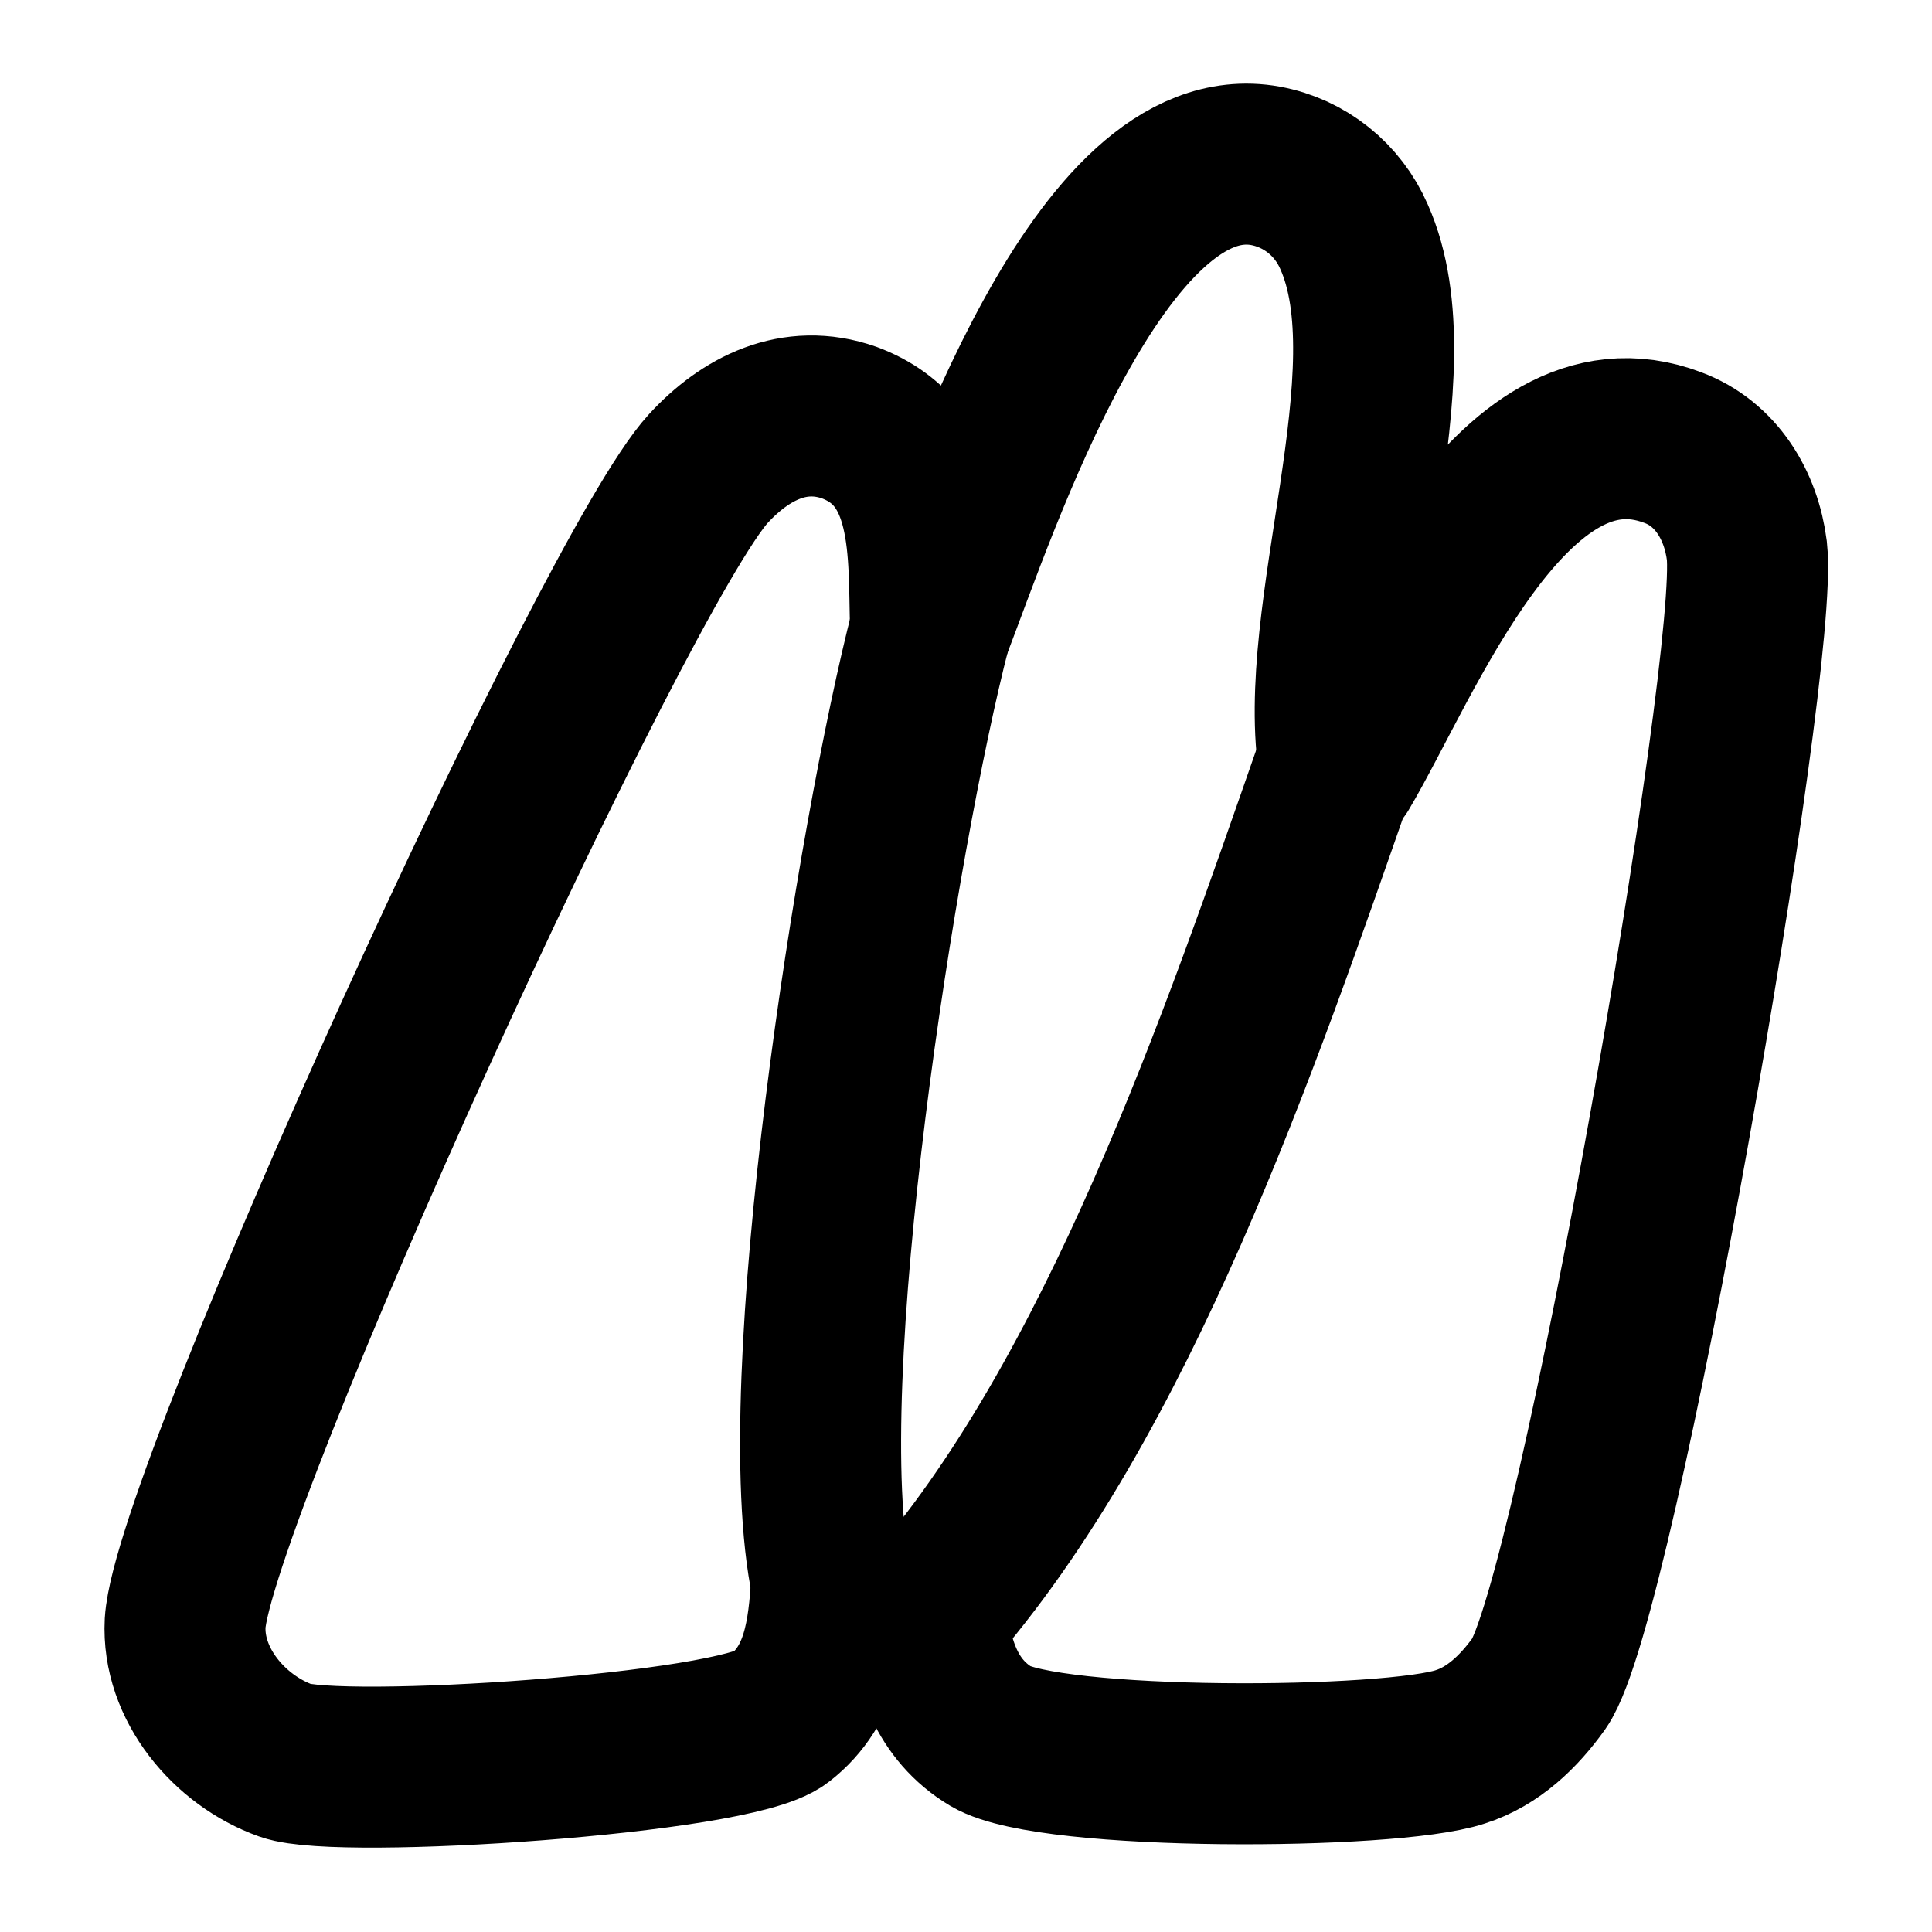
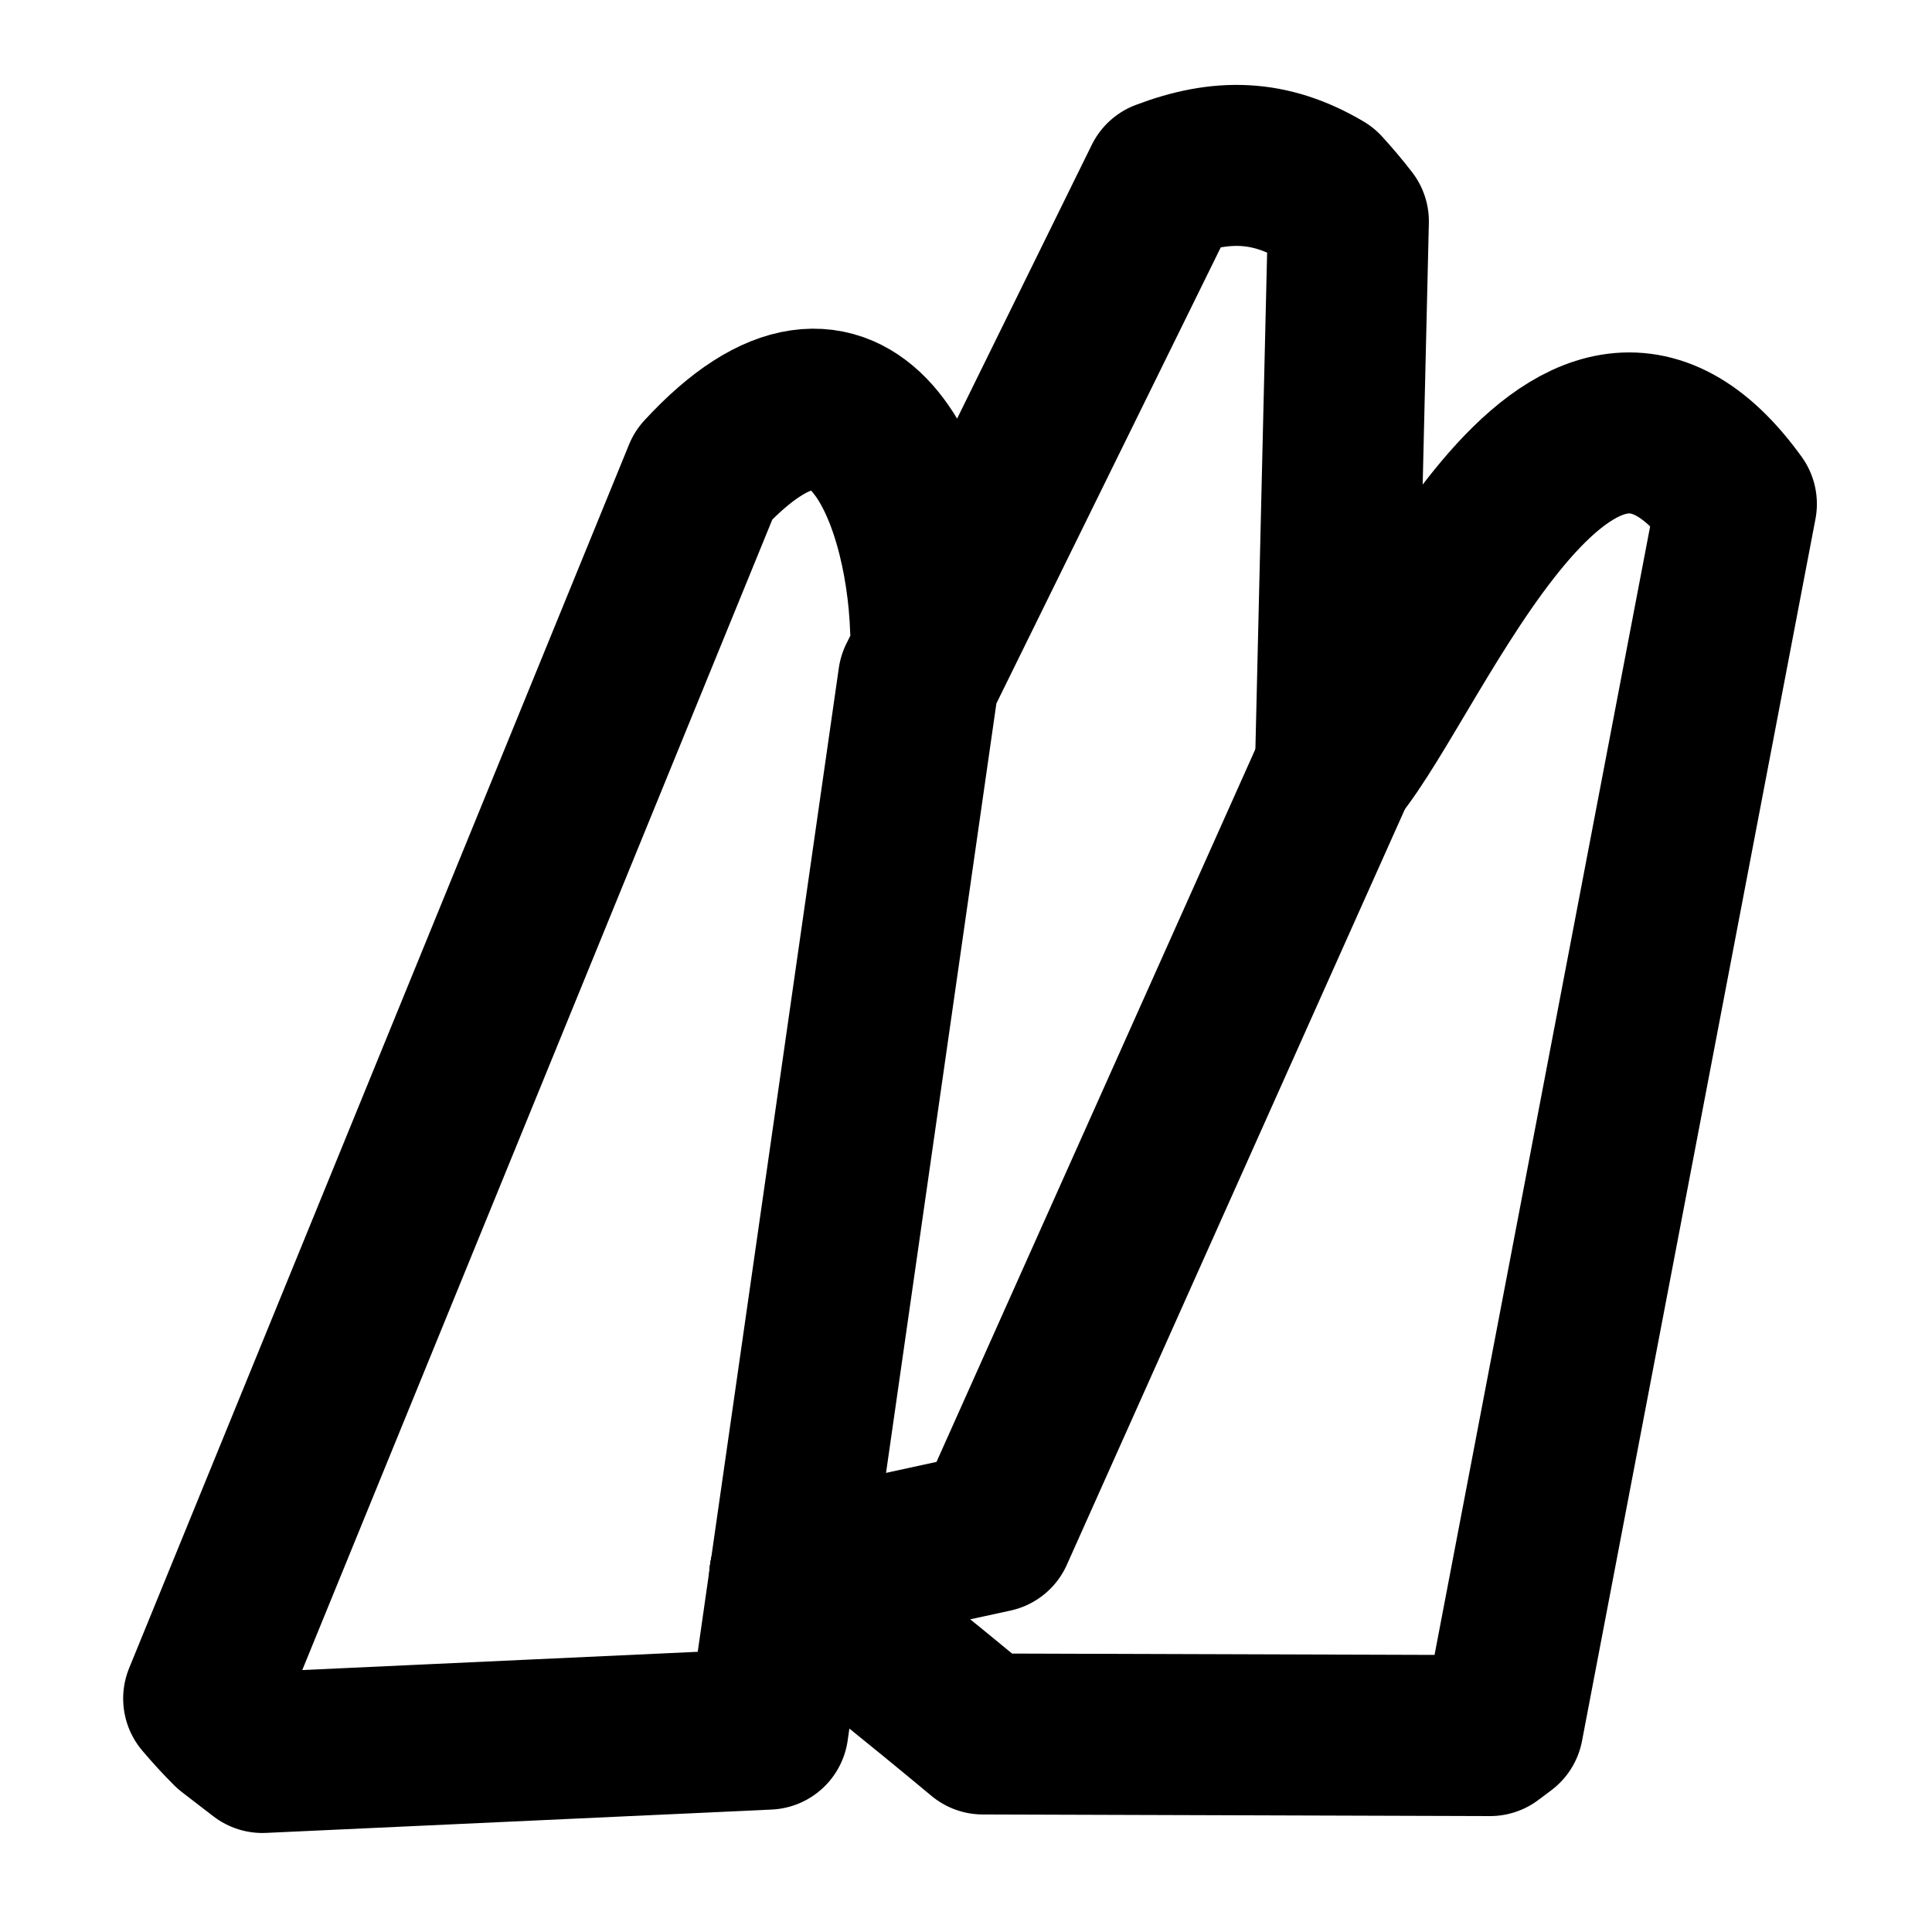
<svg xmlns="http://www.w3.org/2000/svg" width="24" height="24" viewBox="0 0 24 24" fill="none" stroke="currentColor" stroke-width="2" stroke-linecap="round" stroke-linejoin="round">
-   <path d="M10.33 19.66C10.71 19.91 11.05 20.02 11.51 20.07C11.58 20.67 11.76 21.24 12.31 21.57C13.05 22.01 17.27 21.99 18.14 21.7C18.55 21.57 18.87 21.26 19.12 20.91C19.83 19.9 21.86 8.24 21.7 6.84C21.63 6.28 21.32 5.76 20.78 5.56C18.75 4.79 17.42 8.24 16.64 9.55C16.32 7.65 17.57 4.62 16.82 2.94C16.62 2.48 16.21 2.15 15.72 2.06C13.66 1.69 12.16 6.25 11.56 7.81C11.53 6.87 11.63 5.65 10.55 5.25C9.87 5.01 9.26 5.32 8.8 5.82C7.64 7.08 2.4 18.56 2.3 20.16C2.26 20.92 2.85 21.62 3.55 21.87C4.22 22.11 9.12 21.79 9.69 21.34C10.22 20.93 10.29 20.28 10.33 19.66Z" />
-   <path d="M11.56 7.81C10.9 10.36 9.81 17.21 10.33 19.66" />
-   <path d="M11.51 20.07C13.9 17.36 15.41 12.91 16.59 9.53" />
+   <path d="M16.59 9.53L16.75 2.75C16.65 2.62 16.54 2.49 16.43 2.37C15.77 1.98 15.17 1.97 14.46 2.24L11.41 8.44L9.54 21.48L3.26 21.77C3.13 21.67 3 21.57 2.87 21.47C2.75 21.35 2.64 21.23 2.53 21.1L8.74 5.9C10.63 3.85 11.5 6.1 11.56 7.81" />
+   <path d="M9.81 19.58C10.61 20.24 11.42 20.88 12.21 21.54L18.51 21.56L18.67 21.44L21.57 6.26C19.5 3.39 17.57 8.34 16.59 9.53" />
+   <path d="M9.81 19.58L12.34 19.03L16.59 9.53" />
</svg>
